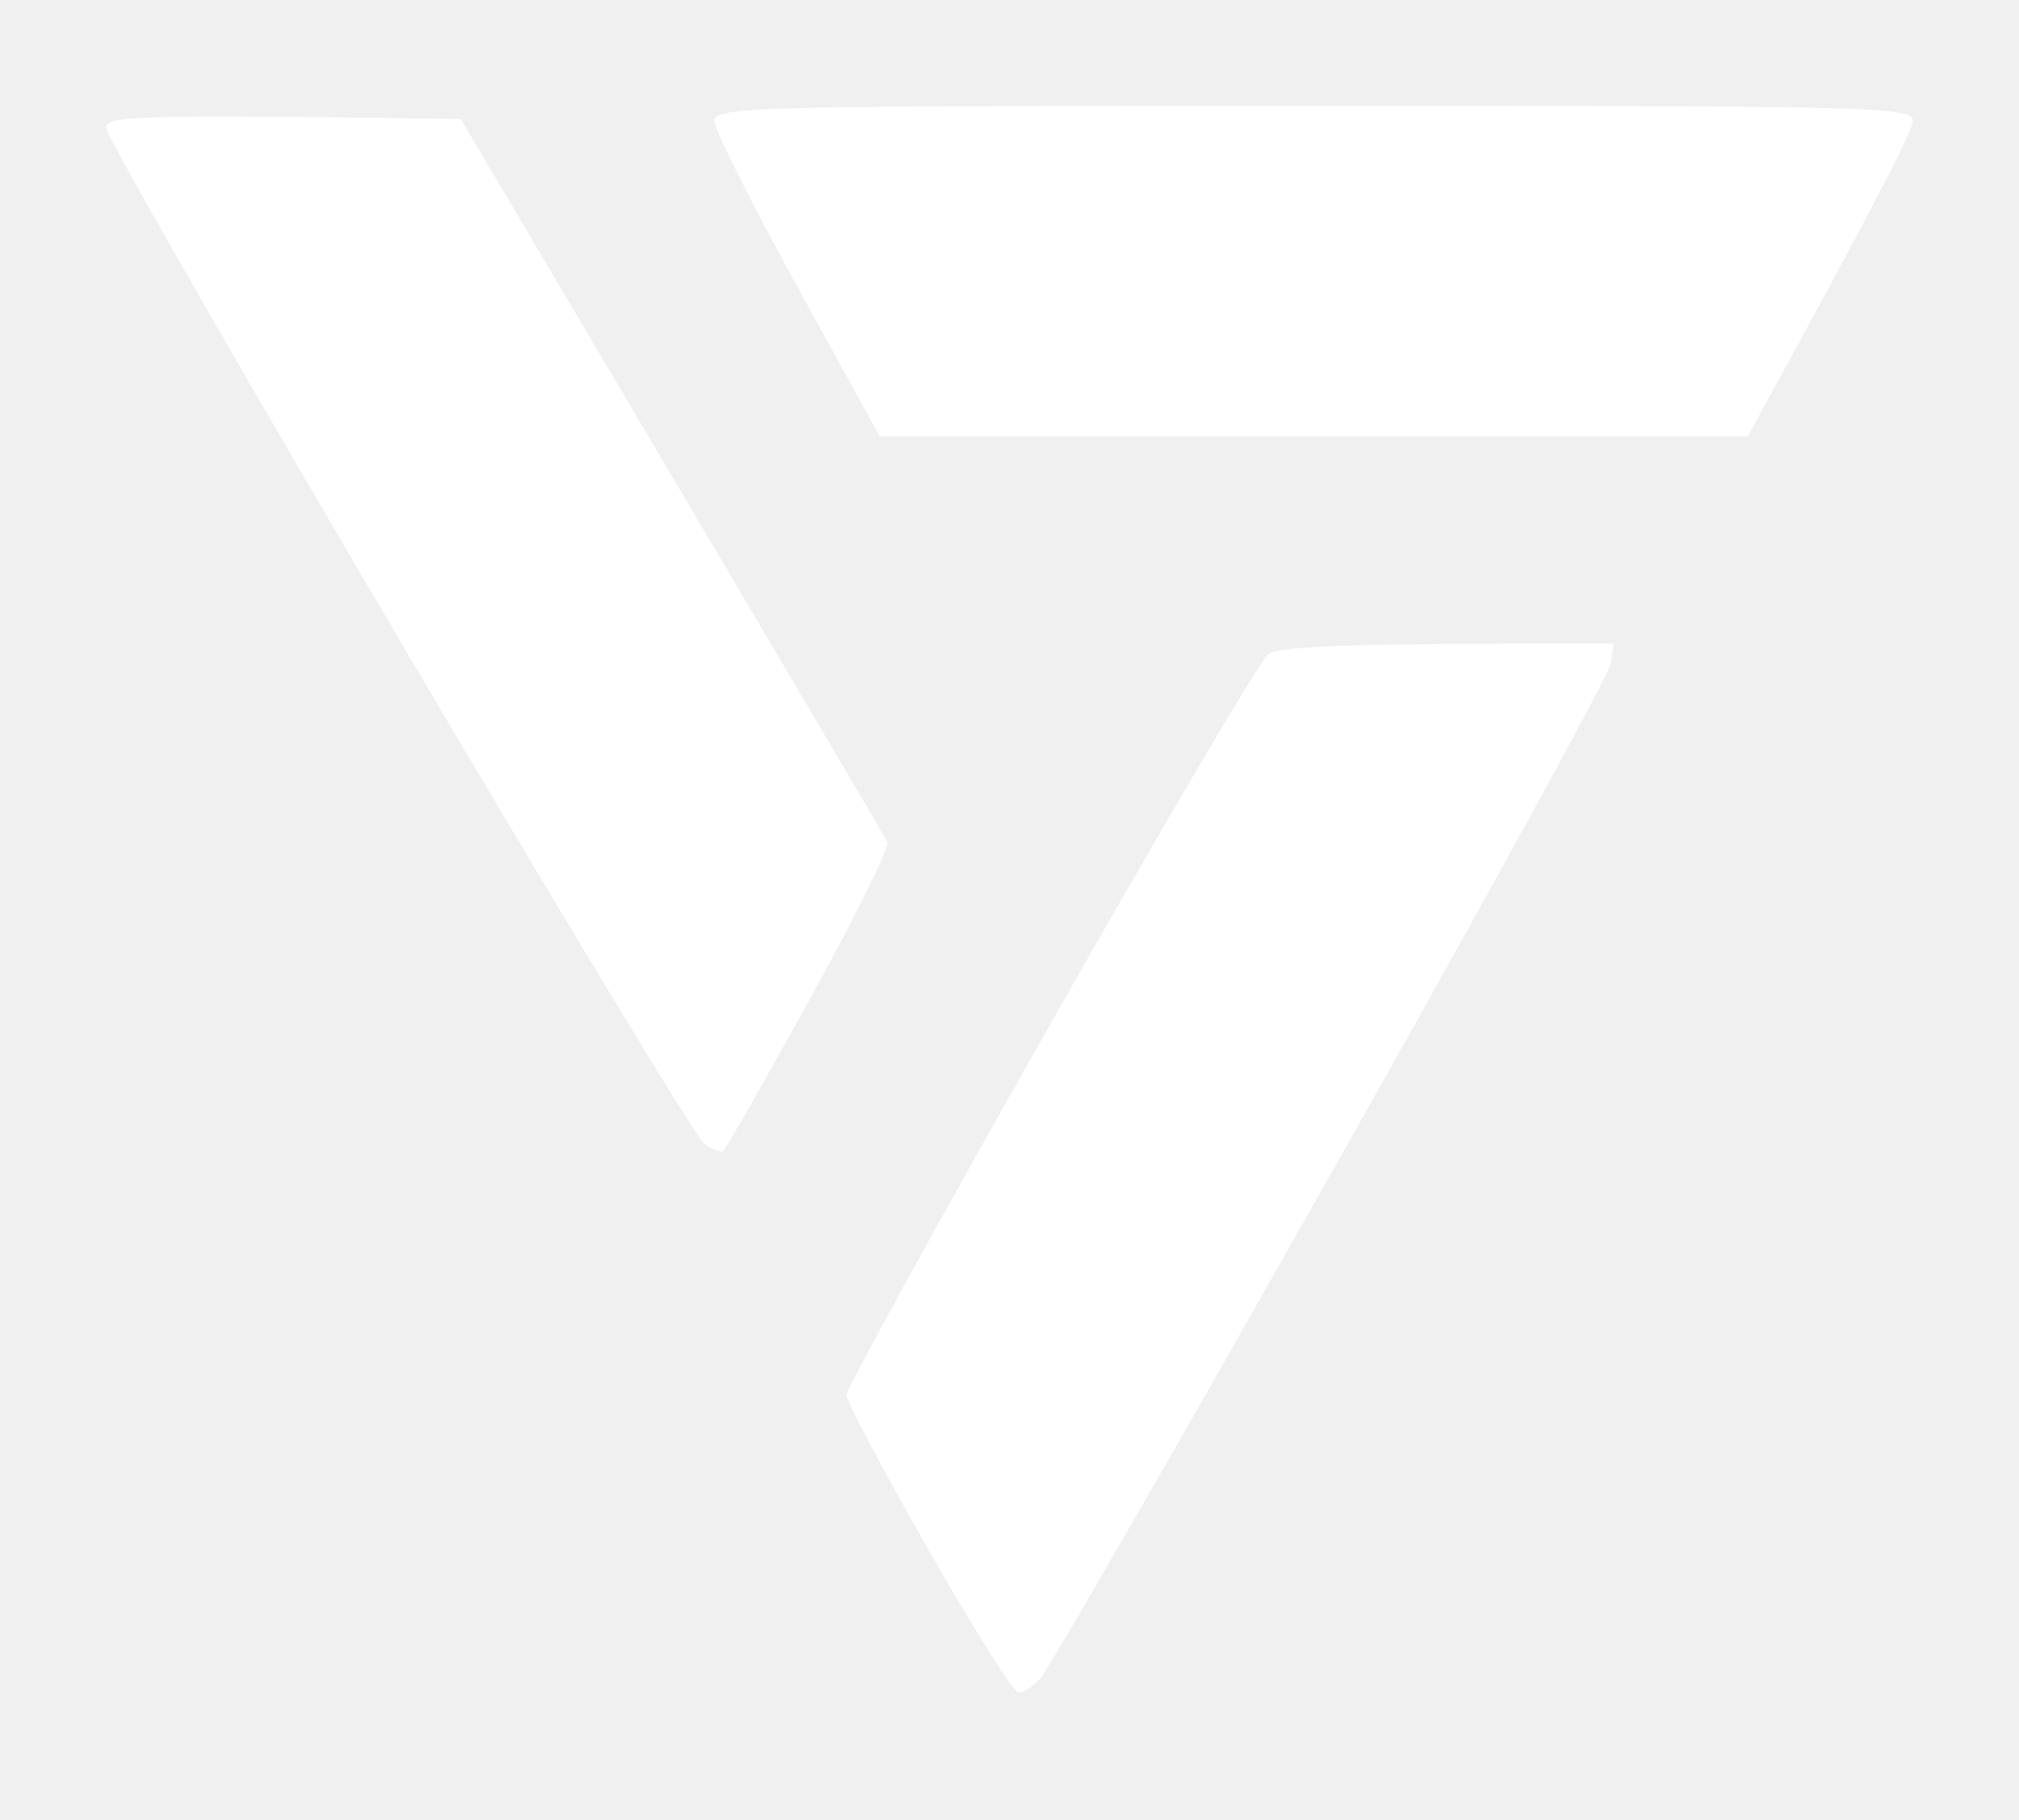
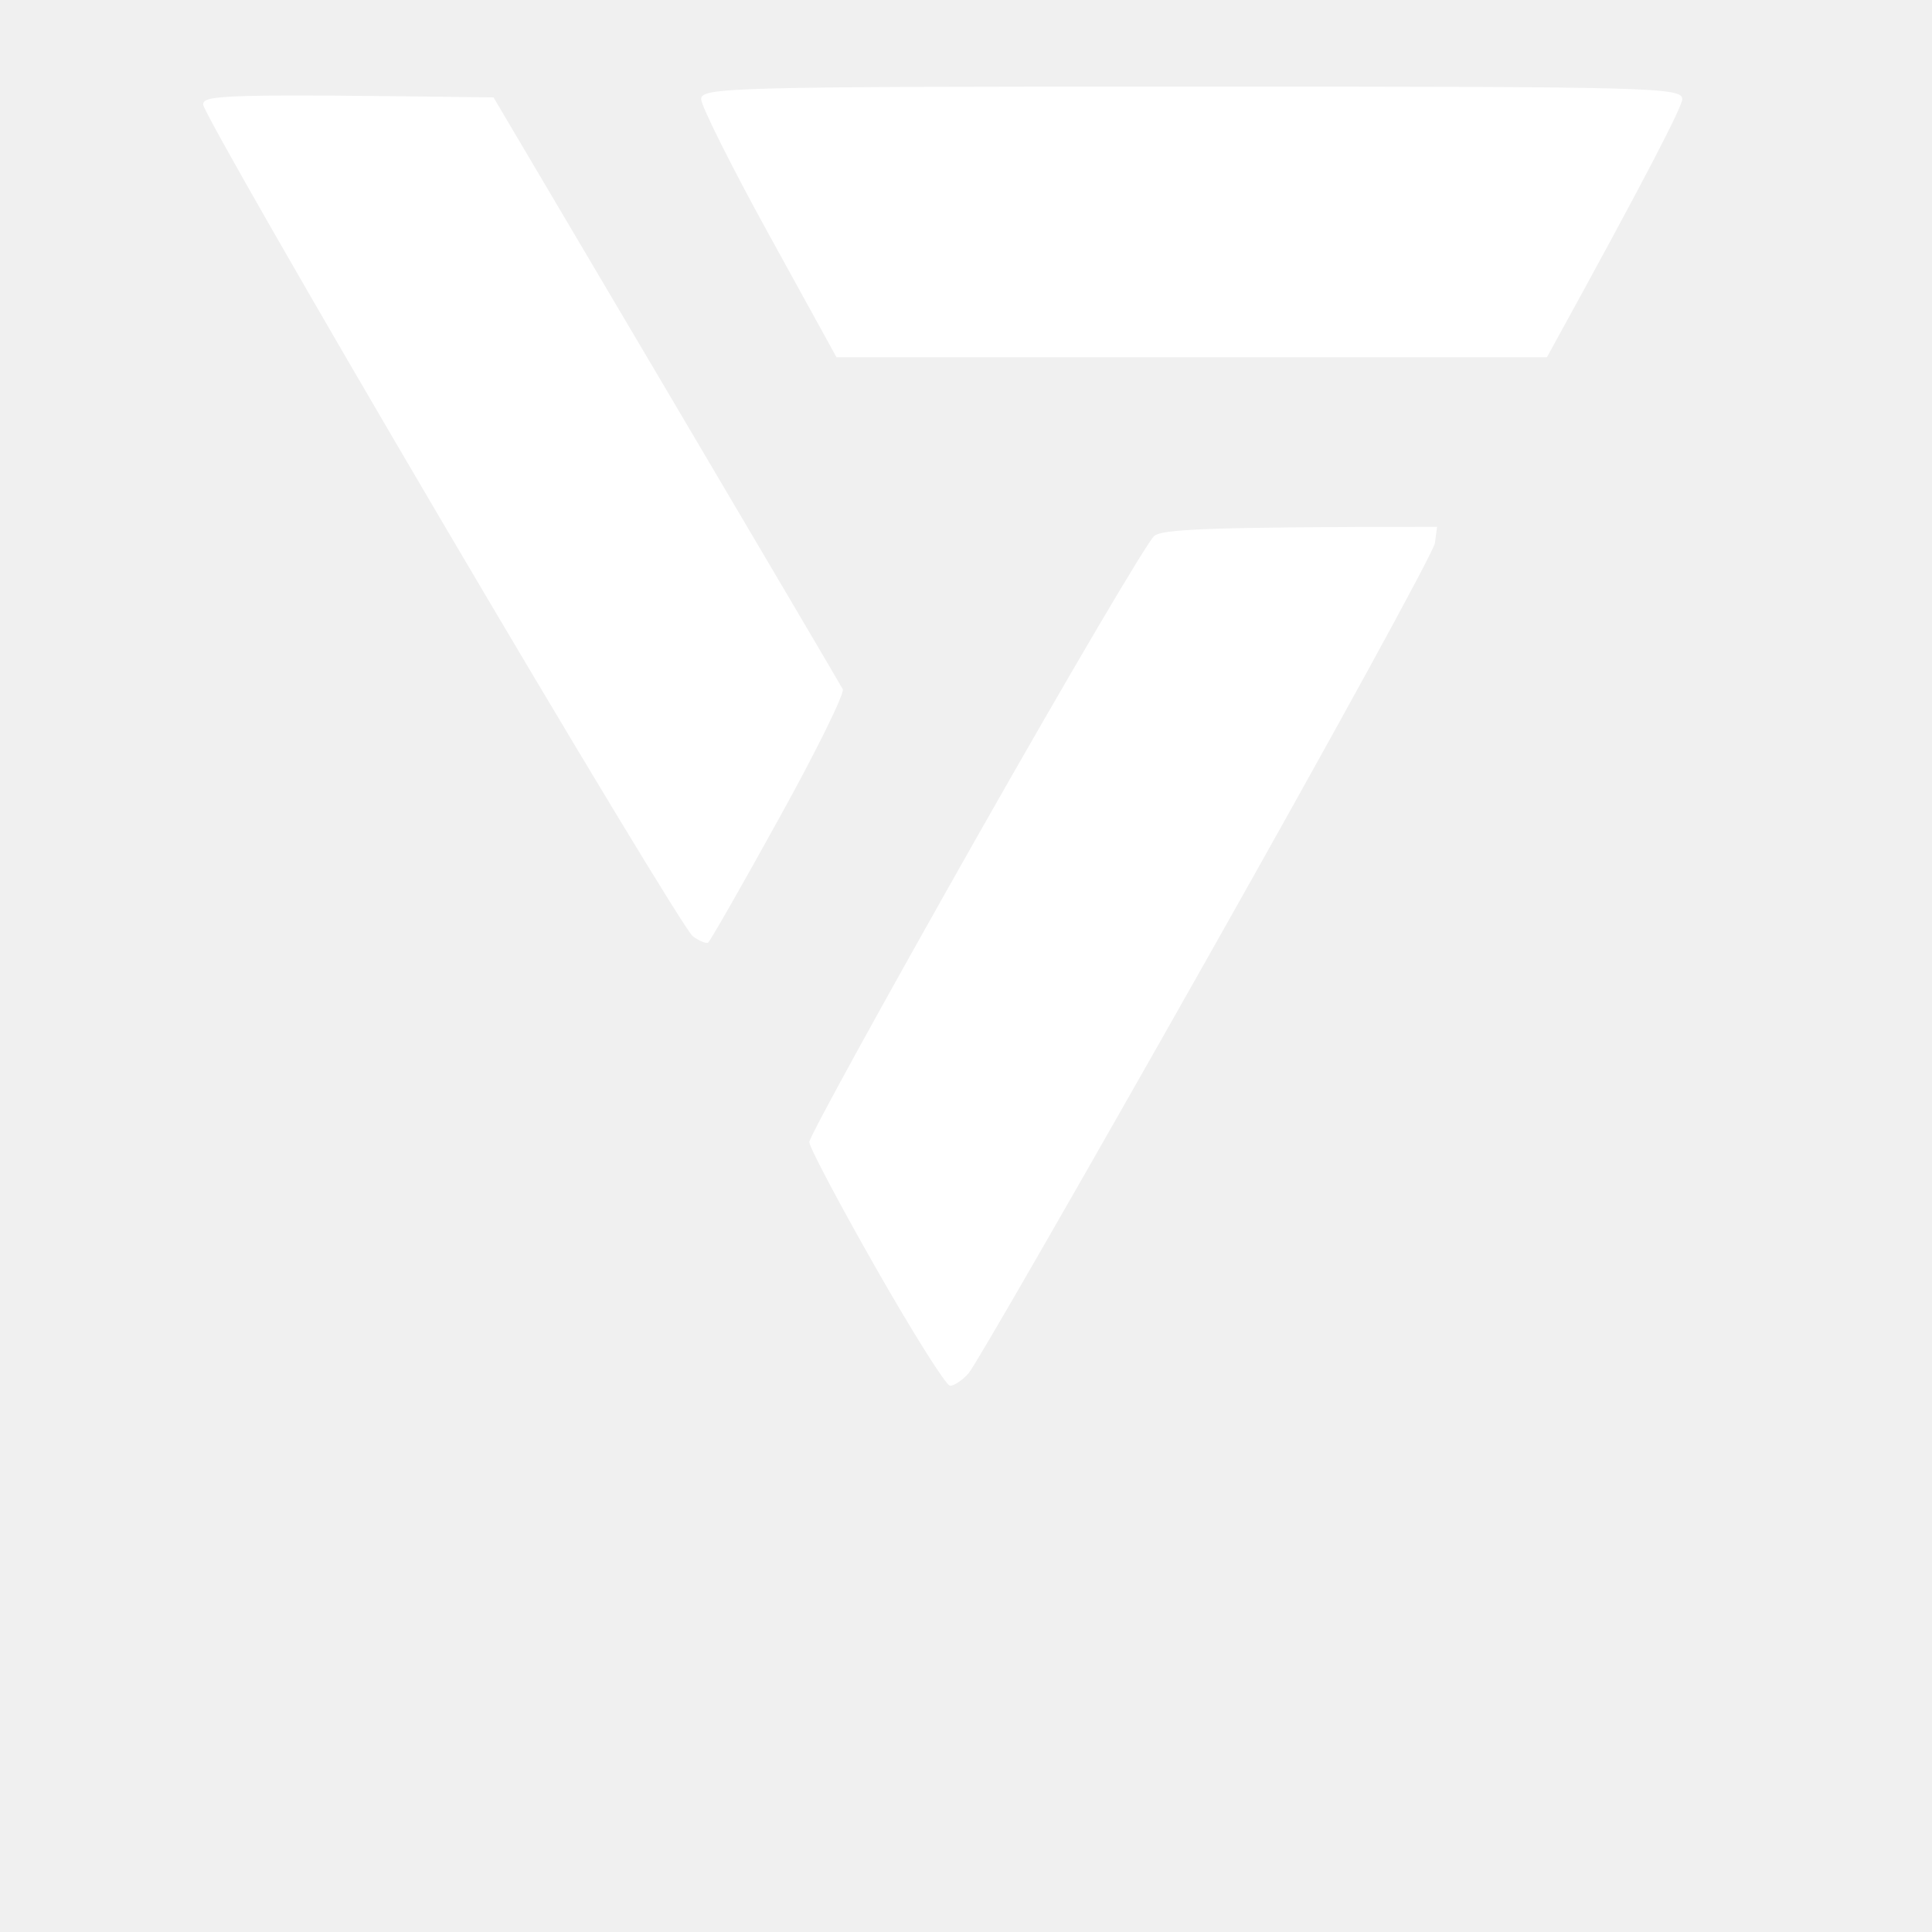
- <svg xmlns="http://www.w3.org/2000/svg" width="100%" height="100%" viewBox="0 0 71 64" version="1.1" xml:space="preserve" style="fill-rule:evenodd;clip-rule:evenodd;stroke-linejoin:round;stroke-miterlimit:2;">
+ <svg xmlns="http://www.w3.org/2000/svg" width="100%" height="100%" viewBox="-5 0 83 83" version="1.1" xml:space="preserve" style="fill-rule:evenodd;clip-rule:evenodd;stroke-linejoin:round;stroke-miterlimit:2;">
  <g id="Layer1" transform="matrix(0.310044,0,0,0.310044,0,0)">
    <g>
      <path id="Path-0" d="M149,12C213.11,12 217,12.1 216.97,13.75C216.95,14.71 212.73,23.15 198.22,49.5L99.78,49.5L90.42,32.5C85.27,23.15 81.05,14.71 81.03,13.75C81,12.1 84.89,12 149,12ZM52.26,13.5L76.2,54C89.36,76.28 100.36,94.95 100.65,95.5C100.93,96.05 96.97,104.1 91.83,113.38C86.7,122.67 82.28,130.41 82,130.6C81.72,130.79 80.76,130.39 79.86,129.72C78.95,129.05 63.32,103.19 45.11,72.25C26.9,41.31 12.01,15.32 12.02,14.48C12.04,13.16 14.71,12.99 52.26,13.5ZM183,73L182.7,75.25C182.53,76.49 168.28,102.47 151.04,133C133.8,163.53 118.97,189.3 118.09,190.28C117.22,191.26 116.05,192.04 115.5,192.01C114.95,191.98 110.34,184.65 105.26,175.73C100.17,166.8 96.01,158.94 96.01,158.25C96,157.56 106.39,138.66 119.09,116.25C131.79,93.84 142.92,74.94 143.82,74.25C144.99,73.35 150.74,73 183,73Z" style="fill:white;fill-rule:nonzero;" />
    </g>
  </g>
</svg>
